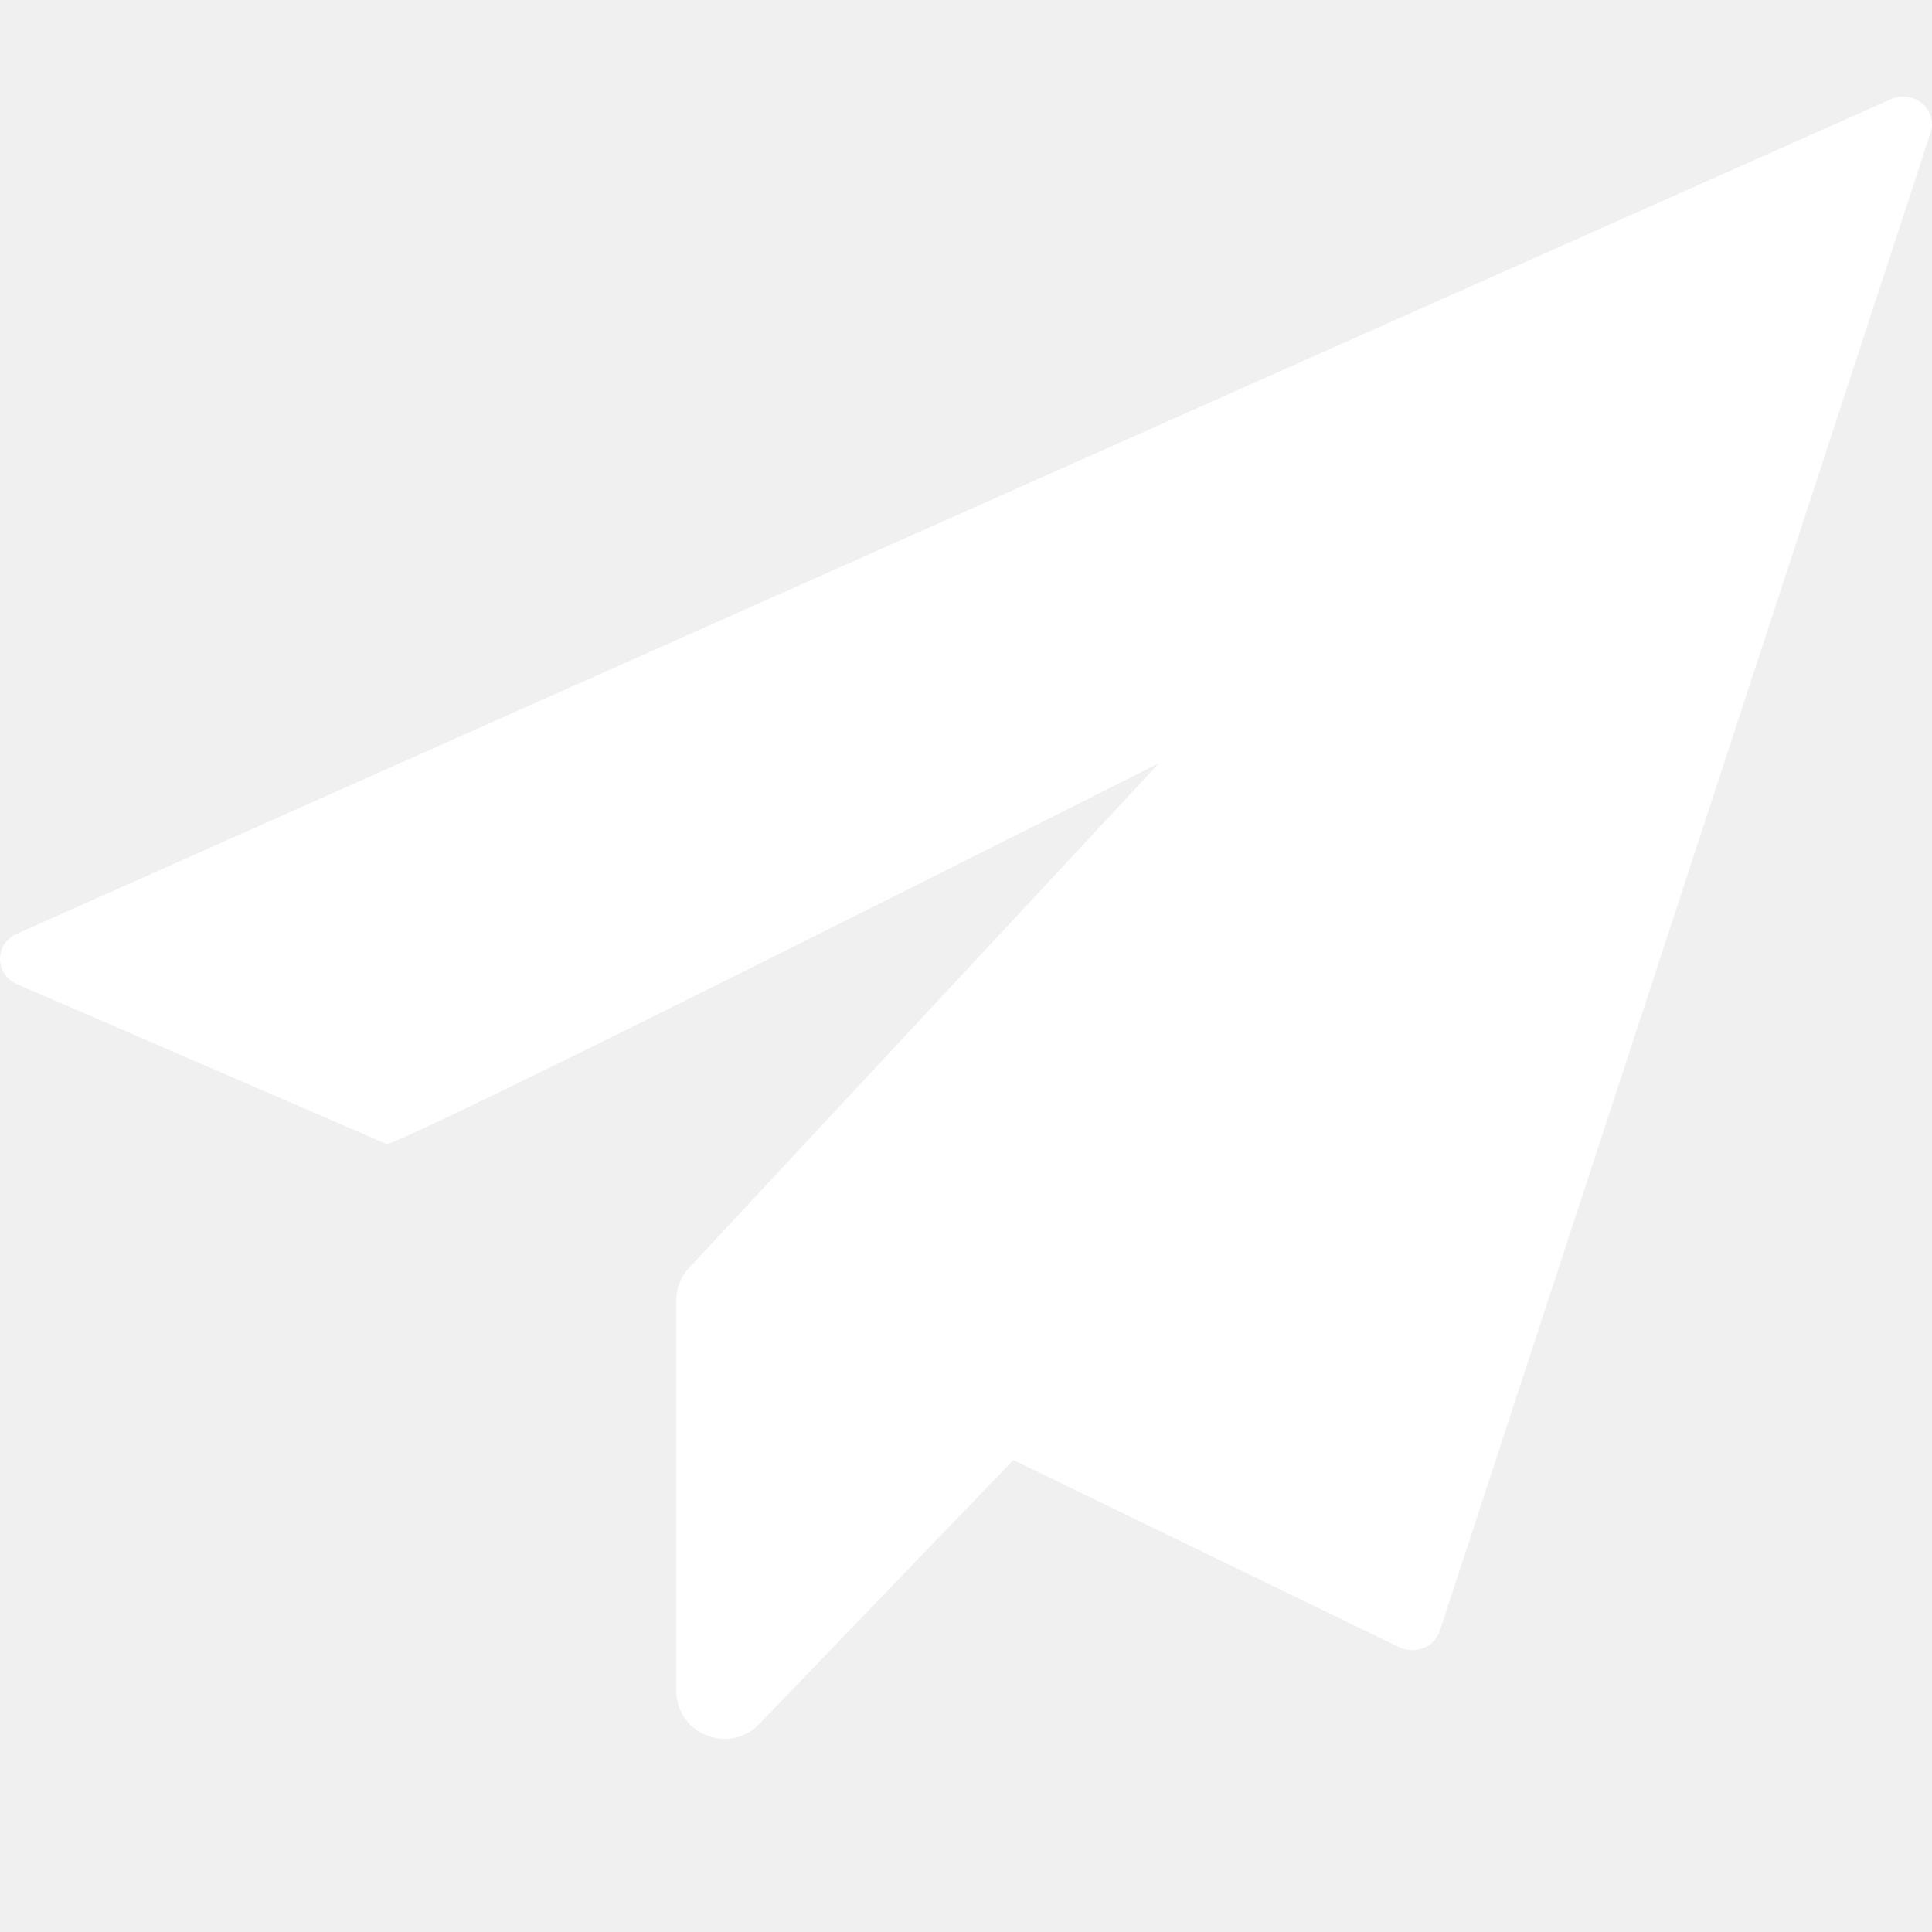
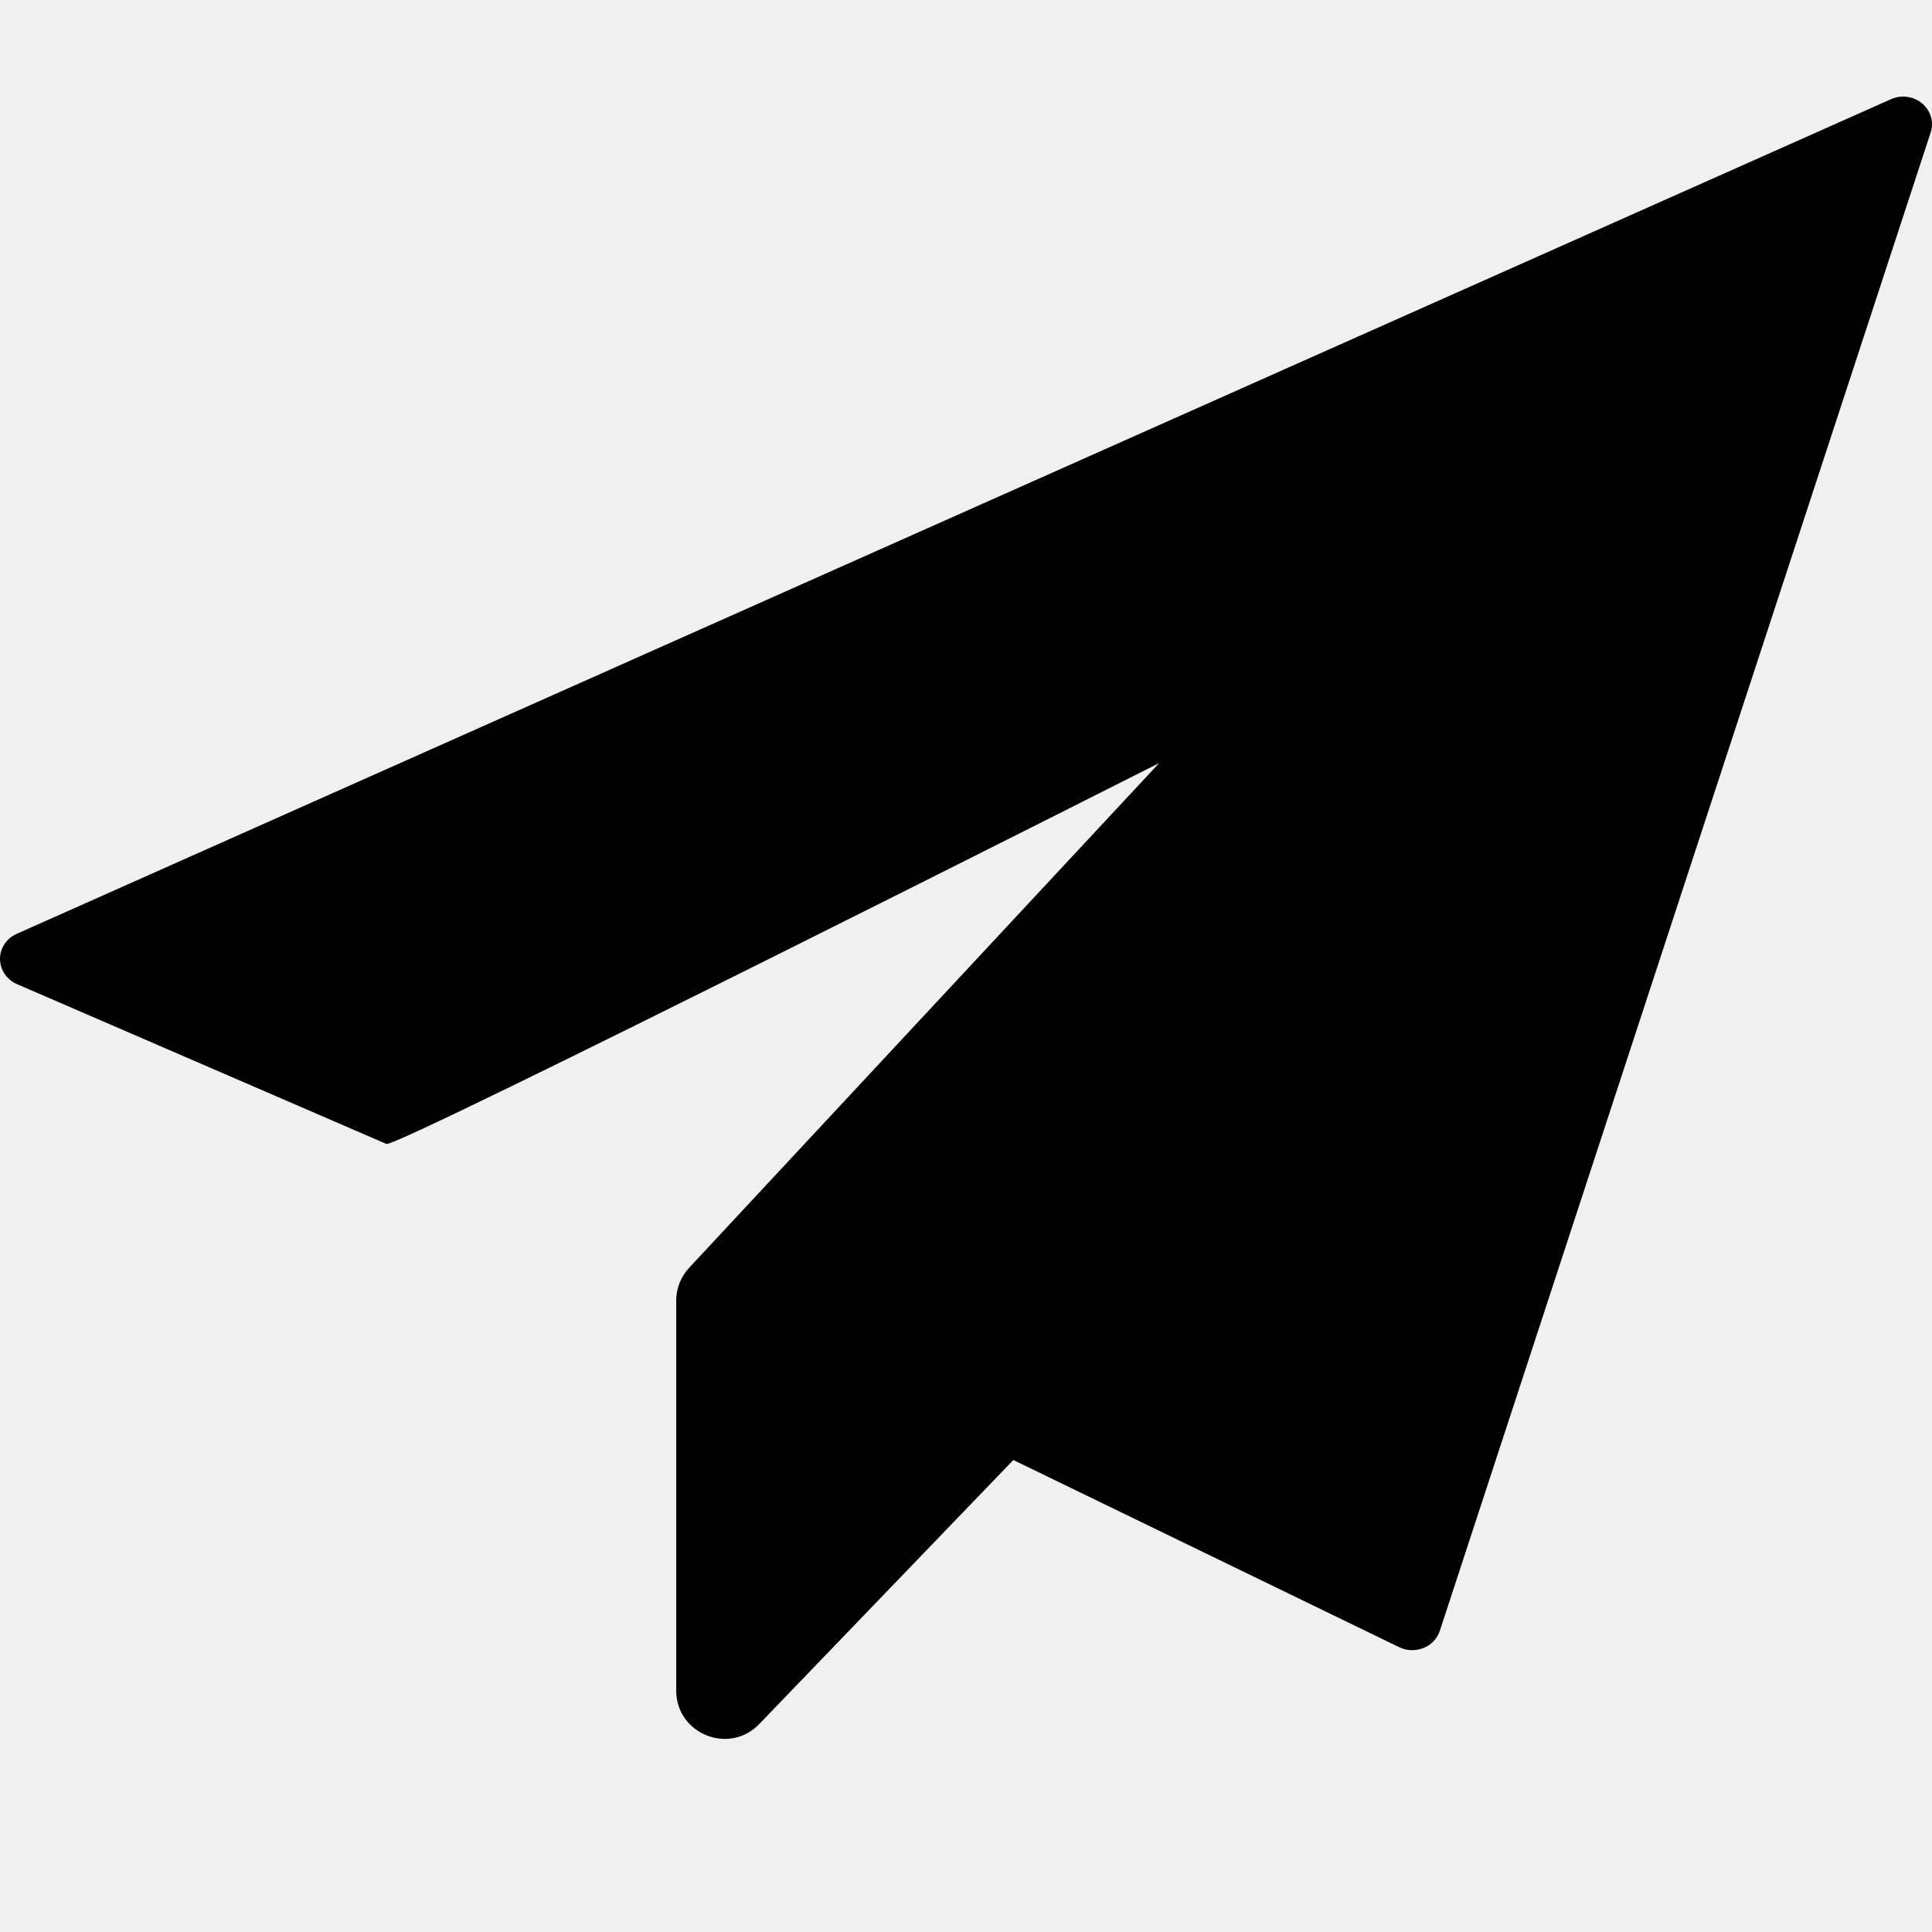
- <svg xmlns="http://www.w3.org/2000/svg" width="20" height="20" viewBox="0 0 20 20" fill="none">
-   <path d="M19.898 1.071C19.809 0.996 19.682 0.979 19.575 1.027L0.173 9.667C0.069 9.713 0.001 9.813 1.78558e-05 9.923C-0.001 10.034 0.064 10.135 0.167 10.184L4 11.842C4.101 11.889 12 7.899 12 7.899L7.134 13.124C7.048 13.216 7 13.338 7 13.465V17.5C7 17.95 7.548 18.171 7.86 17.847L10.49 15.114L14.491 17.055C14.569 17.09 14.66 17.092 14.739 17.059C14.819 17.026 14.879 16.961 14.905 16.882L19.986 1.372C20.022 1.264 19.987 1.146 19.898 1.071Z" fill="white" />
+ <svg xmlns="http://www.w3.org/2000/svg" class="telegram-svg" width="20" height="20" viewBox="0 0 20 20" fill="none">
+   <path d="M19.898 1.071C19.809 0.996 19.682 0.979 19.575 1.027L0.173 9.667C0.069 9.713 0.001 9.813 1.78558e-05 9.923C-0.001 10.034 0.064 10.135 0.167 10.184L4 11.842C4.101 11.889 12 7.899 12 7.899L7.134 13.124C7.048 13.216 7 13.338 7 13.465V17.5C7 17.95 7.548 18.171 7.86 17.847L10.49 15.114L14.491 17.055C14.569 17.09 14.66 17.092 14.739 17.059C14.819 17.026 14.879 16.961 14.905 16.882L19.986 1.372C20.022 1.264 19.987 1.146 19.898 1.071Z" fill="currentColor" />
</svg>
